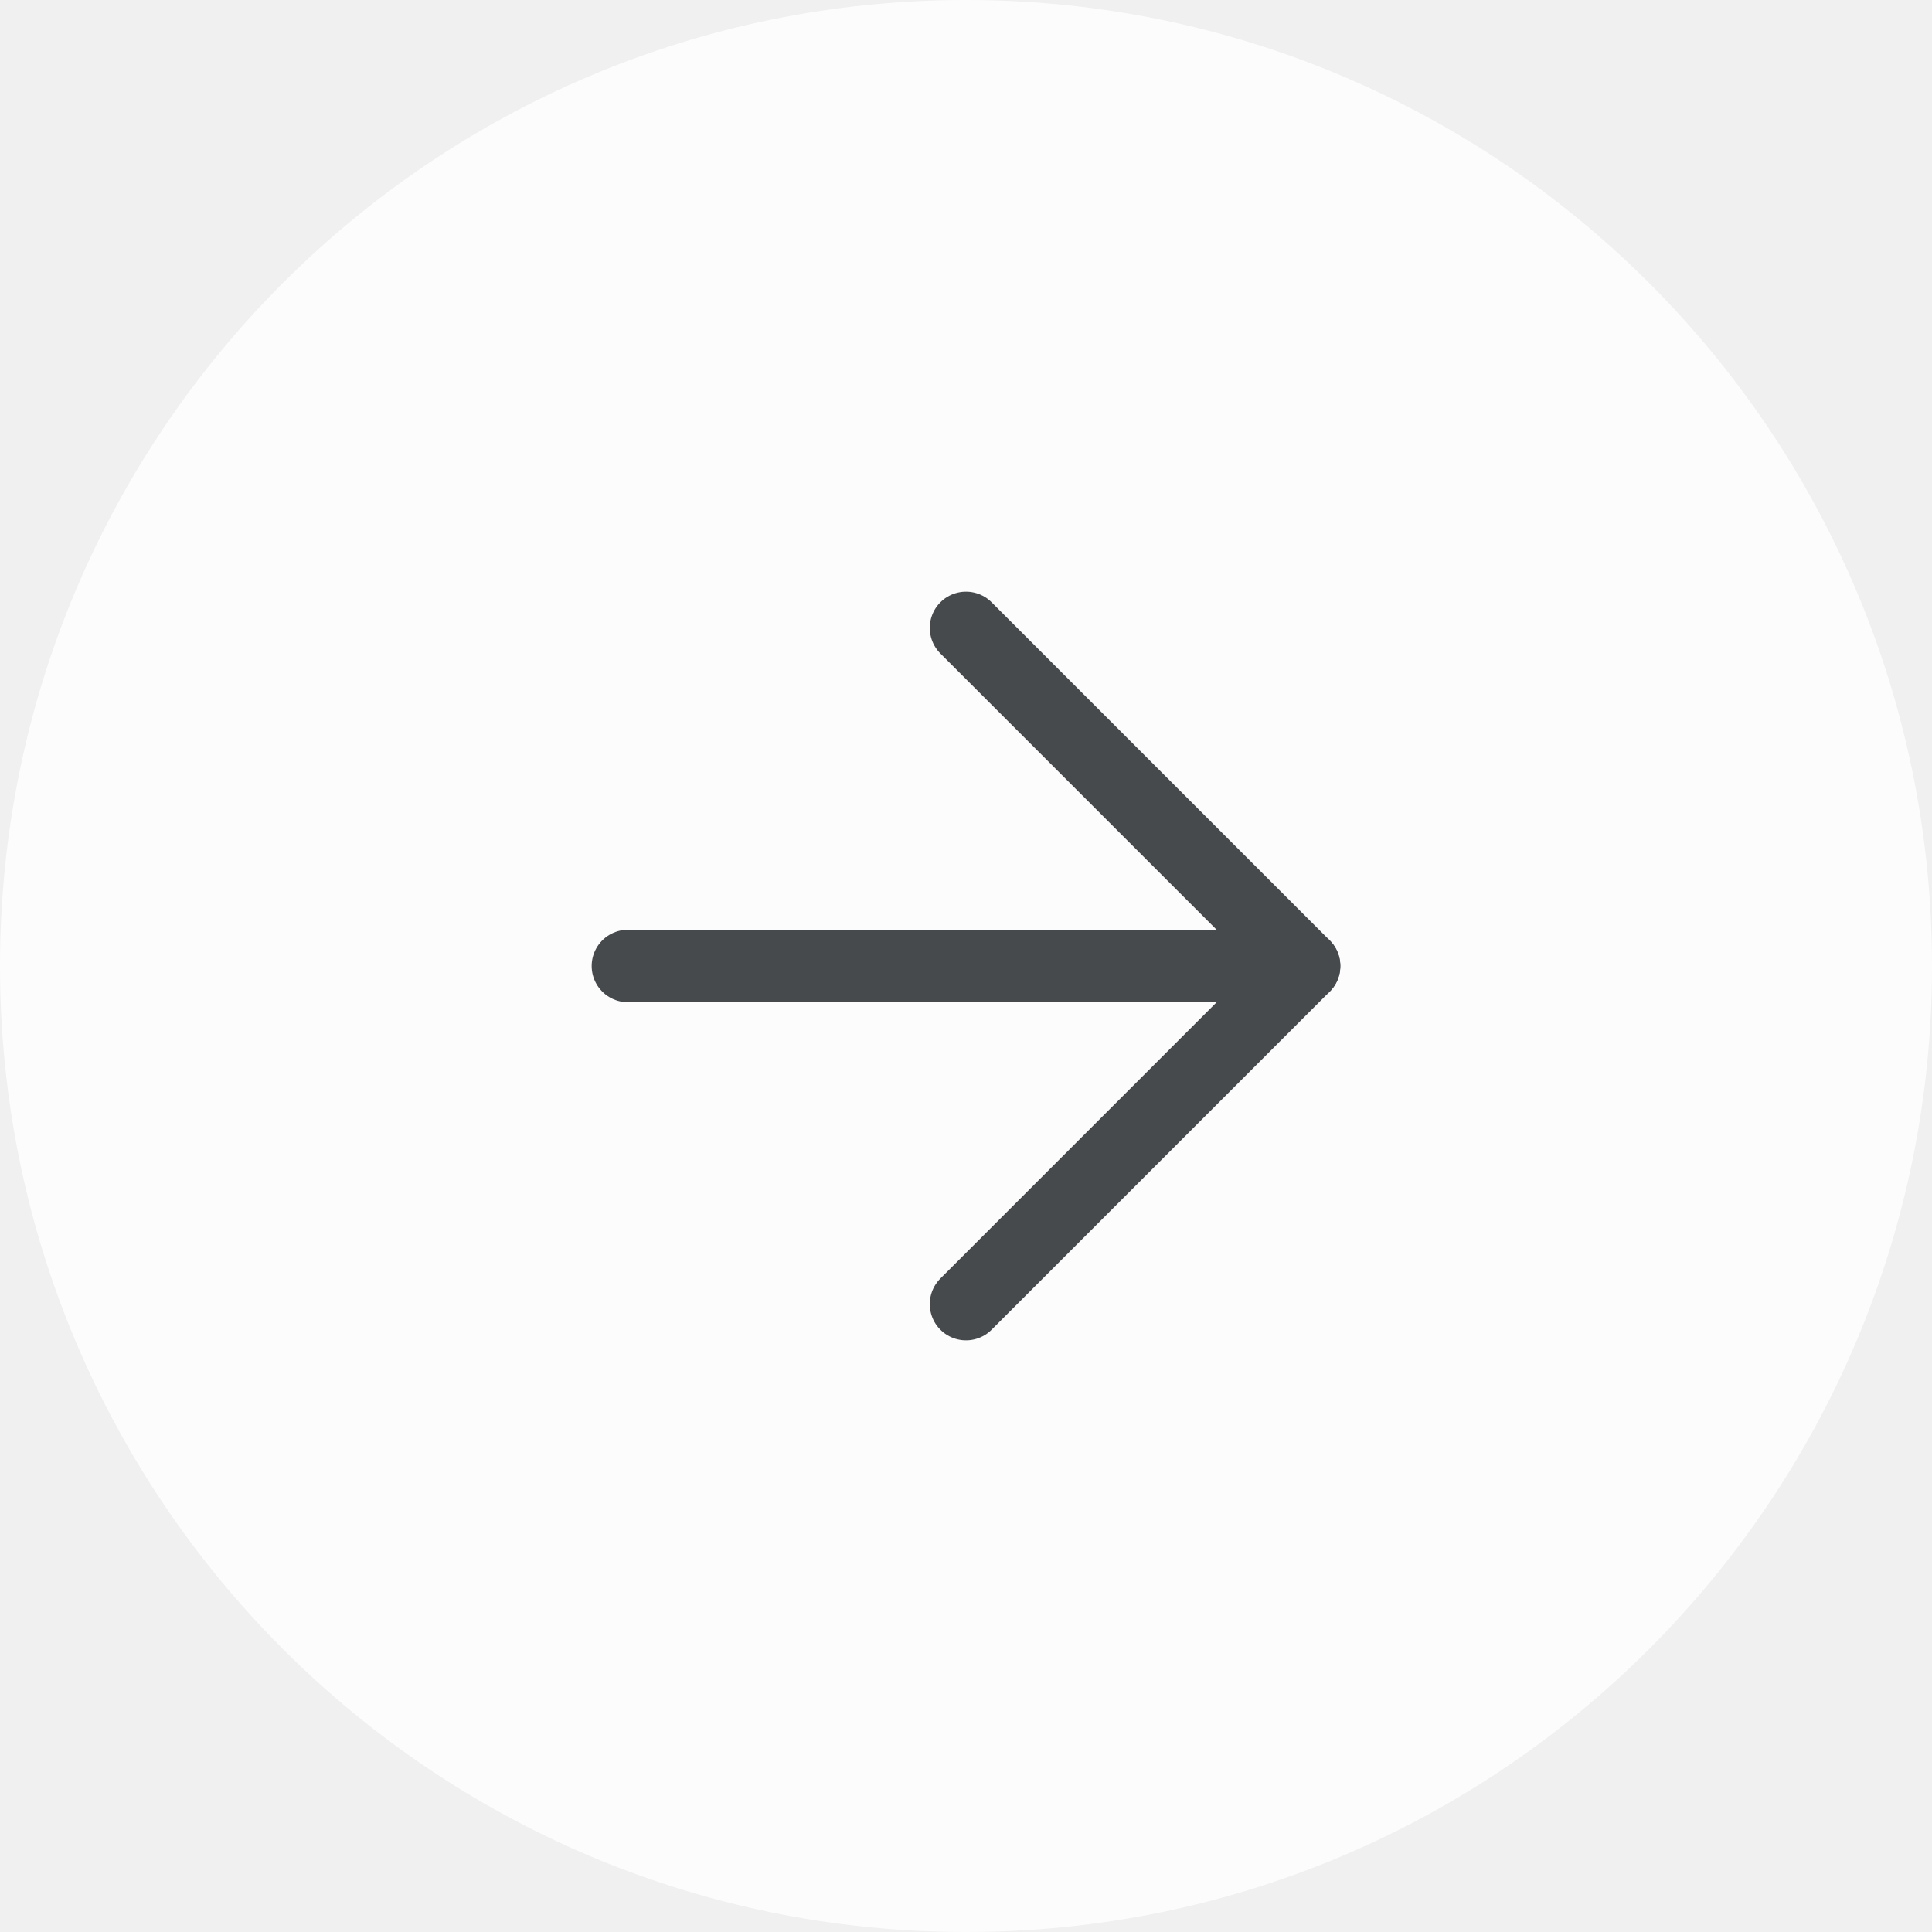
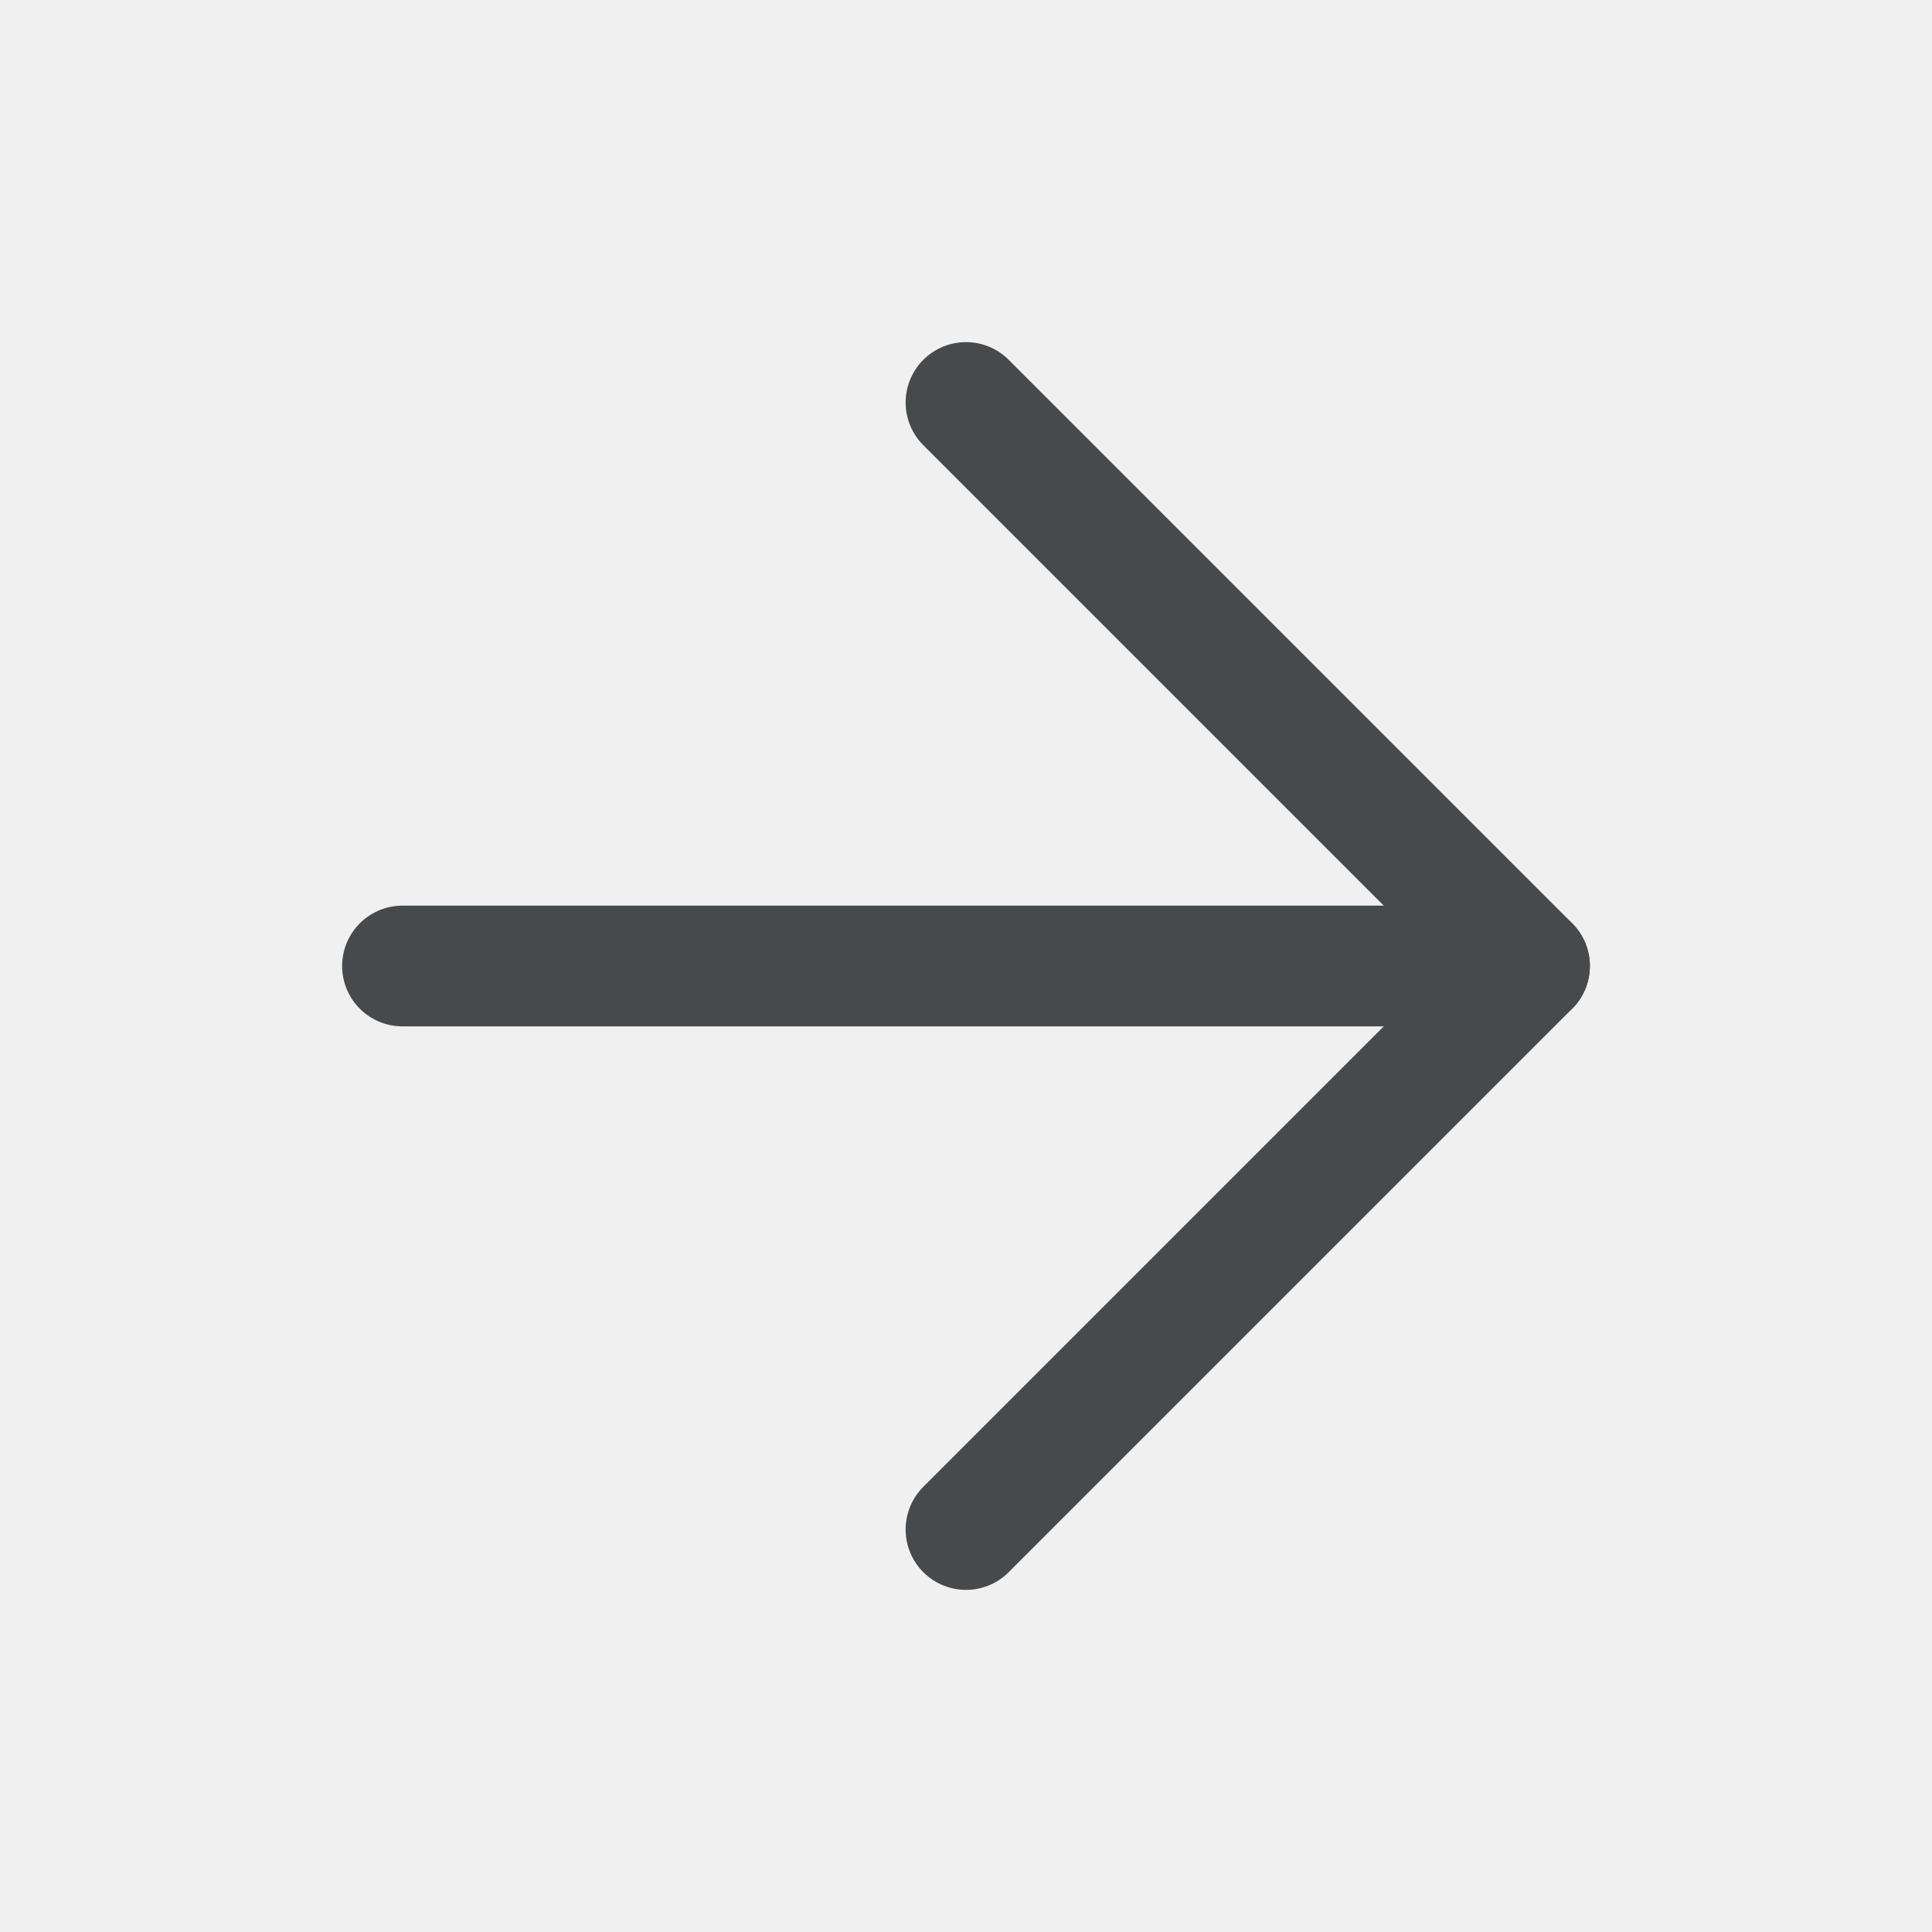
- <svg xmlns="http://www.w3.org/2000/svg" width="40" height="40" viewBox="0 0 40 40" fill="none">
-   <circle cx="20" cy="20" r="20" transform="rotate(-180 20 20)" fill="white" fill-opacity="0.8" />
-   <path d="M13 20H27" stroke="#464A4D" stroke-width="1.5" stroke-linecap="round" stroke-linejoin="round" />
-   <path d="M20 13L27 20L20 27" stroke="#464A4D" stroke-width="1.5" stroke-linecap="round" stroke-linejoin="round" />
+ <svg xmlns="http://www.w3.org/2000/svg" width="24" height="24" viewBox="0 0 24 24" fill="none">
+   <path d="M5 12L19 12" stroke="#464A4D" stroke-width="1.5" stroke-linecap="round" stroke-linejoin="round" />
+   <path d="M12 5L19 12L12 19" stroke="#464A4D" stroke-width="1.5" stroke-linecap="round" stroke-linejoin="round" />
</svg>
